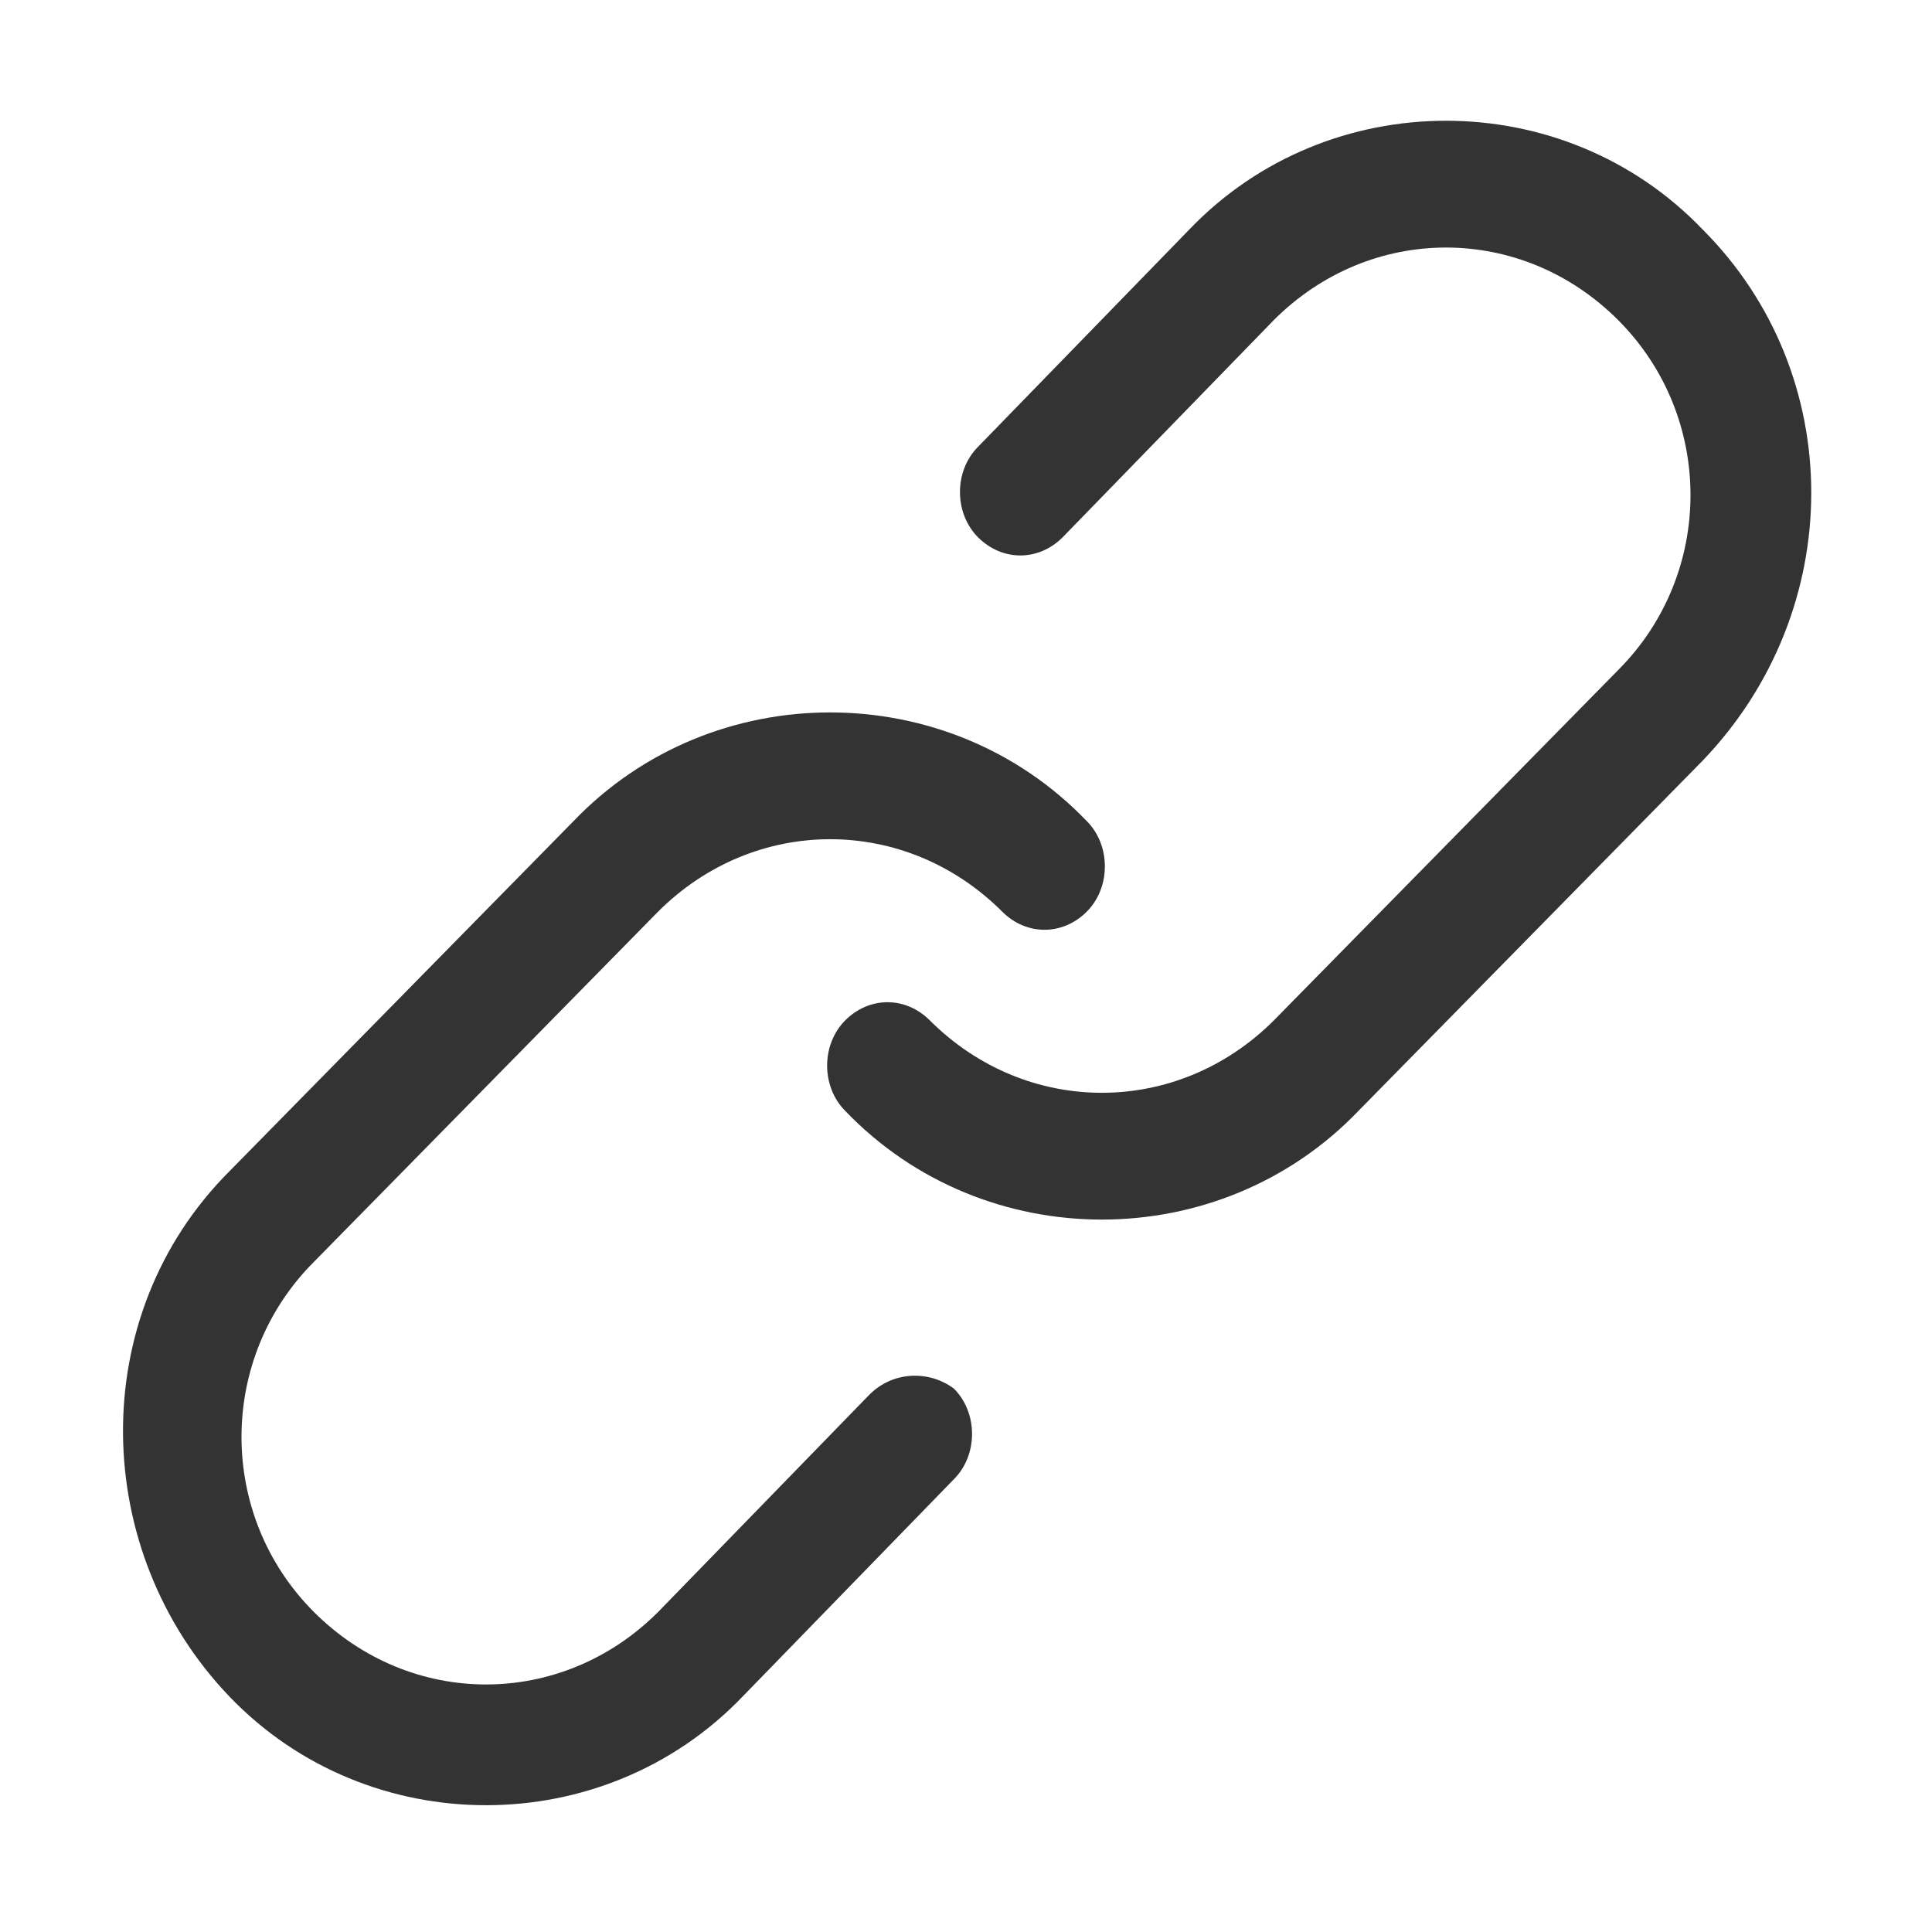
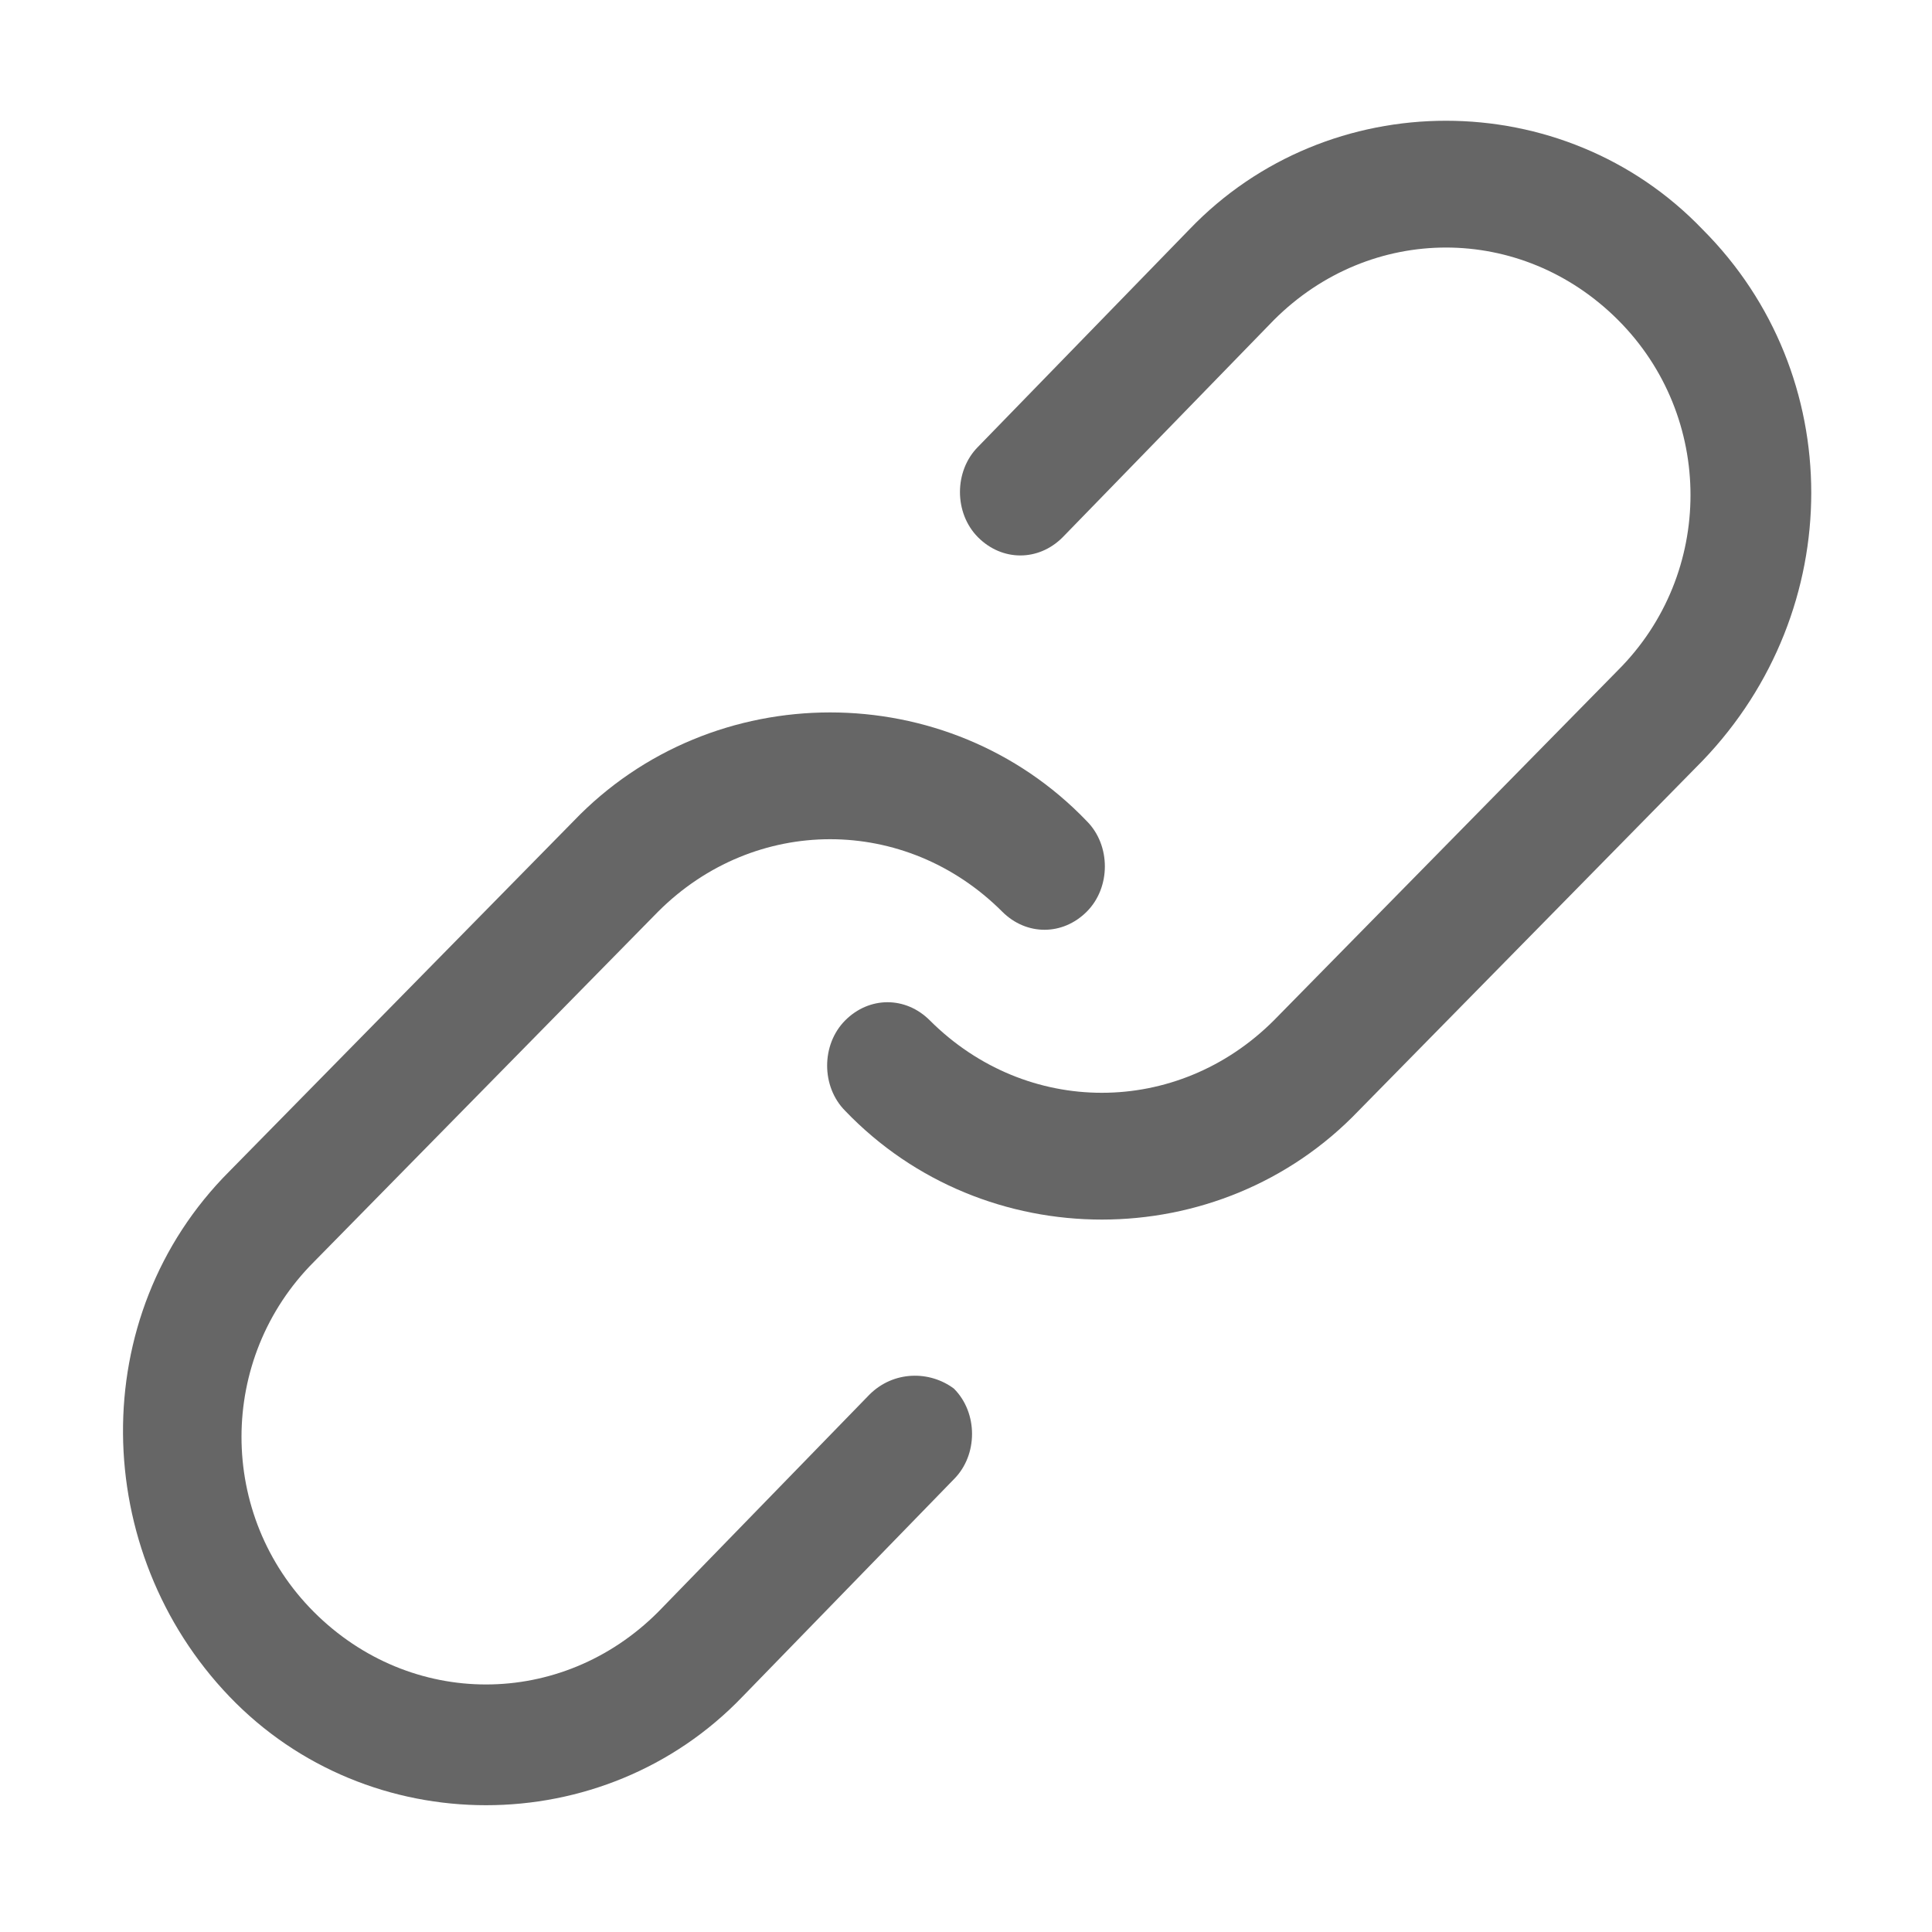
<svg xmlns="http://www.w3.org/2000/svg" t="1734888224942" class="icon" viewBox="0 0 1024 1024" version="1.1" p-id="5973" width="200" height="200">
-   <path d="M902.4 121.6c-73.6-76.8-198.4-76.8-272 0l-112 115.2c-12.8 12.8-12.8 35.2 0 48 12.8 12.8 32 12.8 44.8 0l112-115.2c51.2-51.2 131.2-51.2 182.4 0 51.2 51.2 51.2 134.4 0 185.6L675.2 540.8C624 592 544 592 492.8 540.8c-12.8-12.8-32-12.8-44.8 0s-12.8 35.2 0 48c73.6 76.8 198.4 76.8 272 0l182.4-185.6c76.8-80 76.8-204.8 0-281.6z" fill="#333333" p-id="5974" />
-   <path d="M460.8 739.2l-112 115.2c-51.2 51.2-131.2 51.2-182.4 0-51.2-51.2-51.2-134.4 0-185.6l182.4-185.6C400 432 480 432 531.2 483.2c12.8 12.8 32 12.8 44.8 0 12.8-12.8 12.8-35.2 0-48-73.6-76.8-198.4-76.8-272 0L121.6 620.8c-76.8 76.8-73.6 201.6 0 278.4 73.6 76.8 198.4 76.8 272 0l112-115.2c12.8-12.8 12.8-35.2 0-48-12.8-9.6-32-9.6-44.8 3.2z" fill="#333333" p-id="5975" />
+   <path d="M902.4 121.6c-73.6-76.8-198.4-76.8-272 0l-112 115.2c-12.8 12.8-12.8 35.2 0 48 12.8 12.8 32 12.8 44.8 0l112-115.2c51.2-51.2 131.2-51.2 182.4 0 51.2 51.2 51.2 134.4 0 185.6L675.2 540.8C624 592 544 592 492.8 540.8c-12.8-12.8-32-12.8-44.8 0s-12.8 35.2 0 48c73.6 76.8 198.4 76.8 272 0l182.4-185.6c76.8-80 76.8-204.8 0-281.6z" fill="#666" p-id="5974" />
+   <path d="M460.8 739.2l-112 115.2c-51.2 51.2-131.2 51.2-182.4 0-51.2-51.2-51.2-134.4 0-185.6l182.4-185.6C400 432 480 432 531.2 483.2c12.8 12.8 32 12.8 44.8 0 12.8-12.8 12.8-35.2 0-48-73.6-76.8-198.4-76.8-272 0L121.6 620.8c-76.8 76.8-73.6 201.6 0 278.4 73.6 76.8 198.4 76.8 272 0l112-115.2c12.8-12.8 12.8-35.2 0-48-12.8-9.6-32-9.6-44.8 3.2z" fill="#666" p-id="5975" />
</svg>
